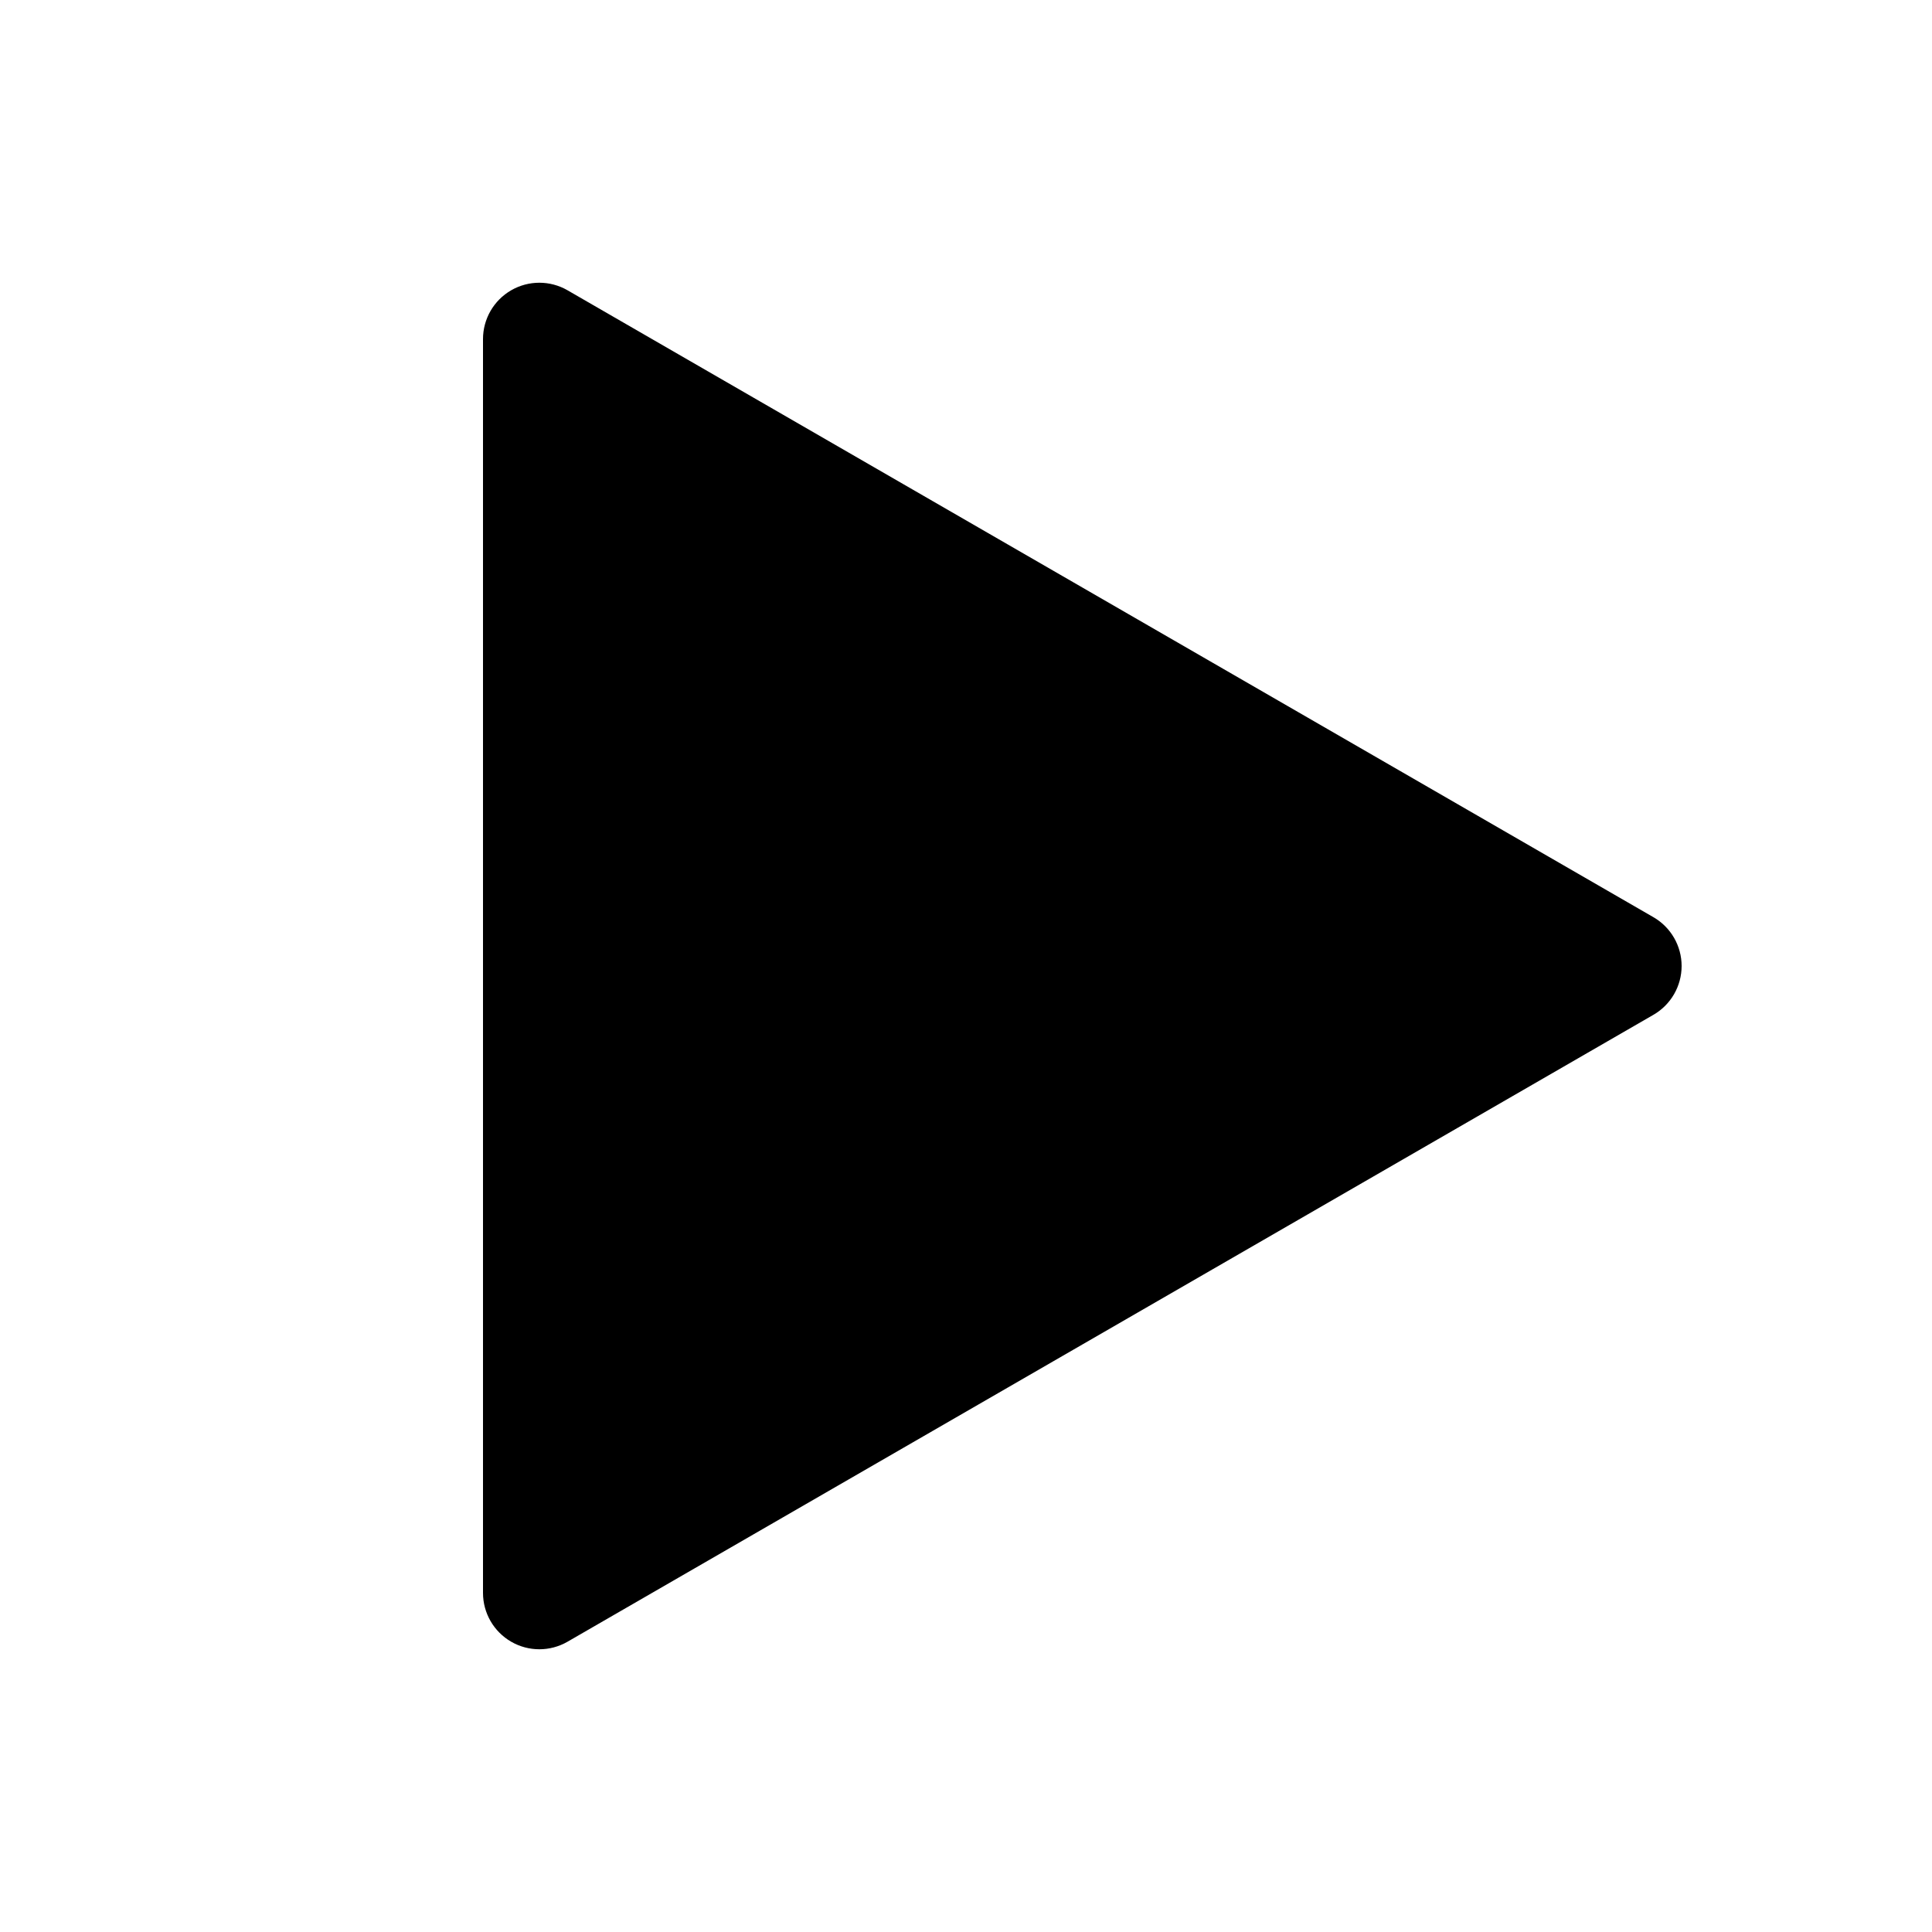
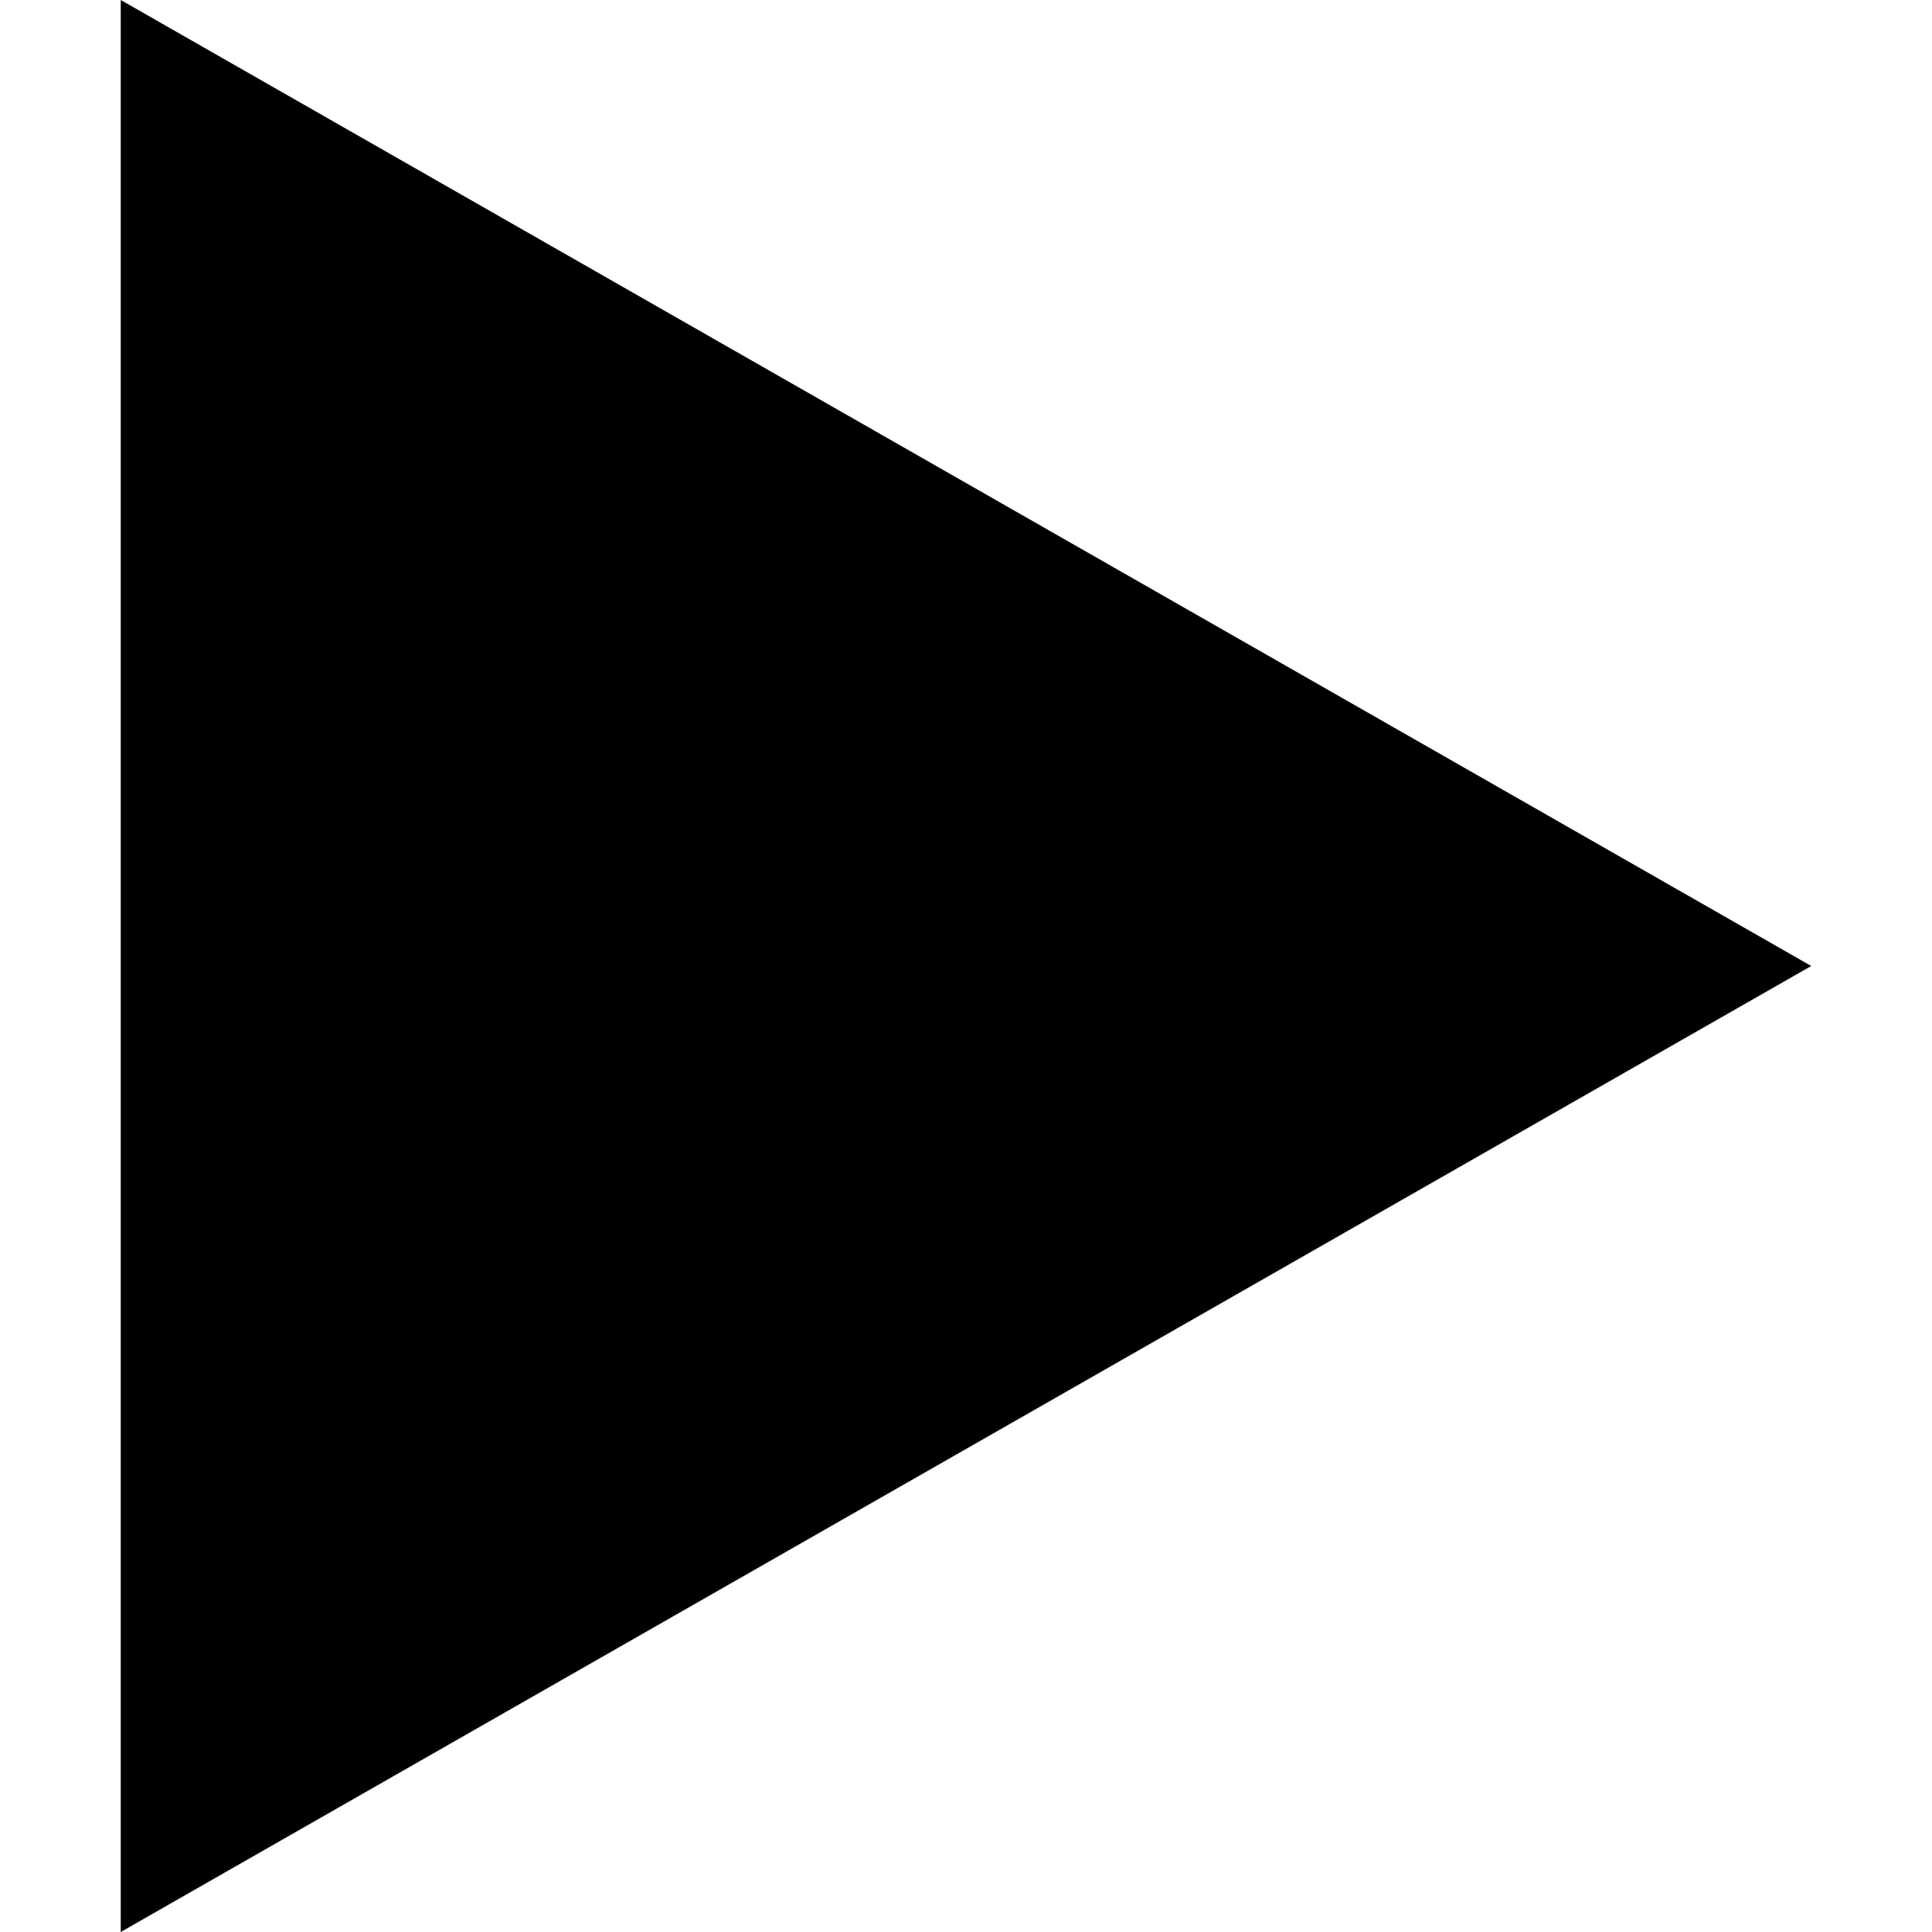
- <svg xmlns="http://www.w3.org/2000/svg" data-encore-id="icon" role="img" aria-hidden="true" viewBox="0 0 24 24" style="height: 24px; width: 24px;">
-   <path d="m7.05 3.606 13.49 7.788a.7.7 0 0 1 0 1.212L7.05 20.394A.7.7 0 0 1 6 19.788V4.212a.7.7 0 0 1 1.05-.606z" />
+ <svg xmlns="http://www.w3.org/2000/svg" width="800px" height="800px" viewBox="-0.5 0 8 8" version="1.1">
+   <defs>
+ 
+ </defs>
+   <g id="Page-1" stroke="none" stroke-width="1" fill="none" fill-rule="evenodd">
+     <g id="Dribbble-Light-Preview" transform="translate(-427, -3765)" fill="#000000">
+       <g id="icons" transform="translate(56, 160)">
+         <polygon id="play-[#1001]" points="371 3605 371 3613 378 3609">
+ 
+ </polygon>
+       </g>
+     </g>
+   </g>
</svg>
